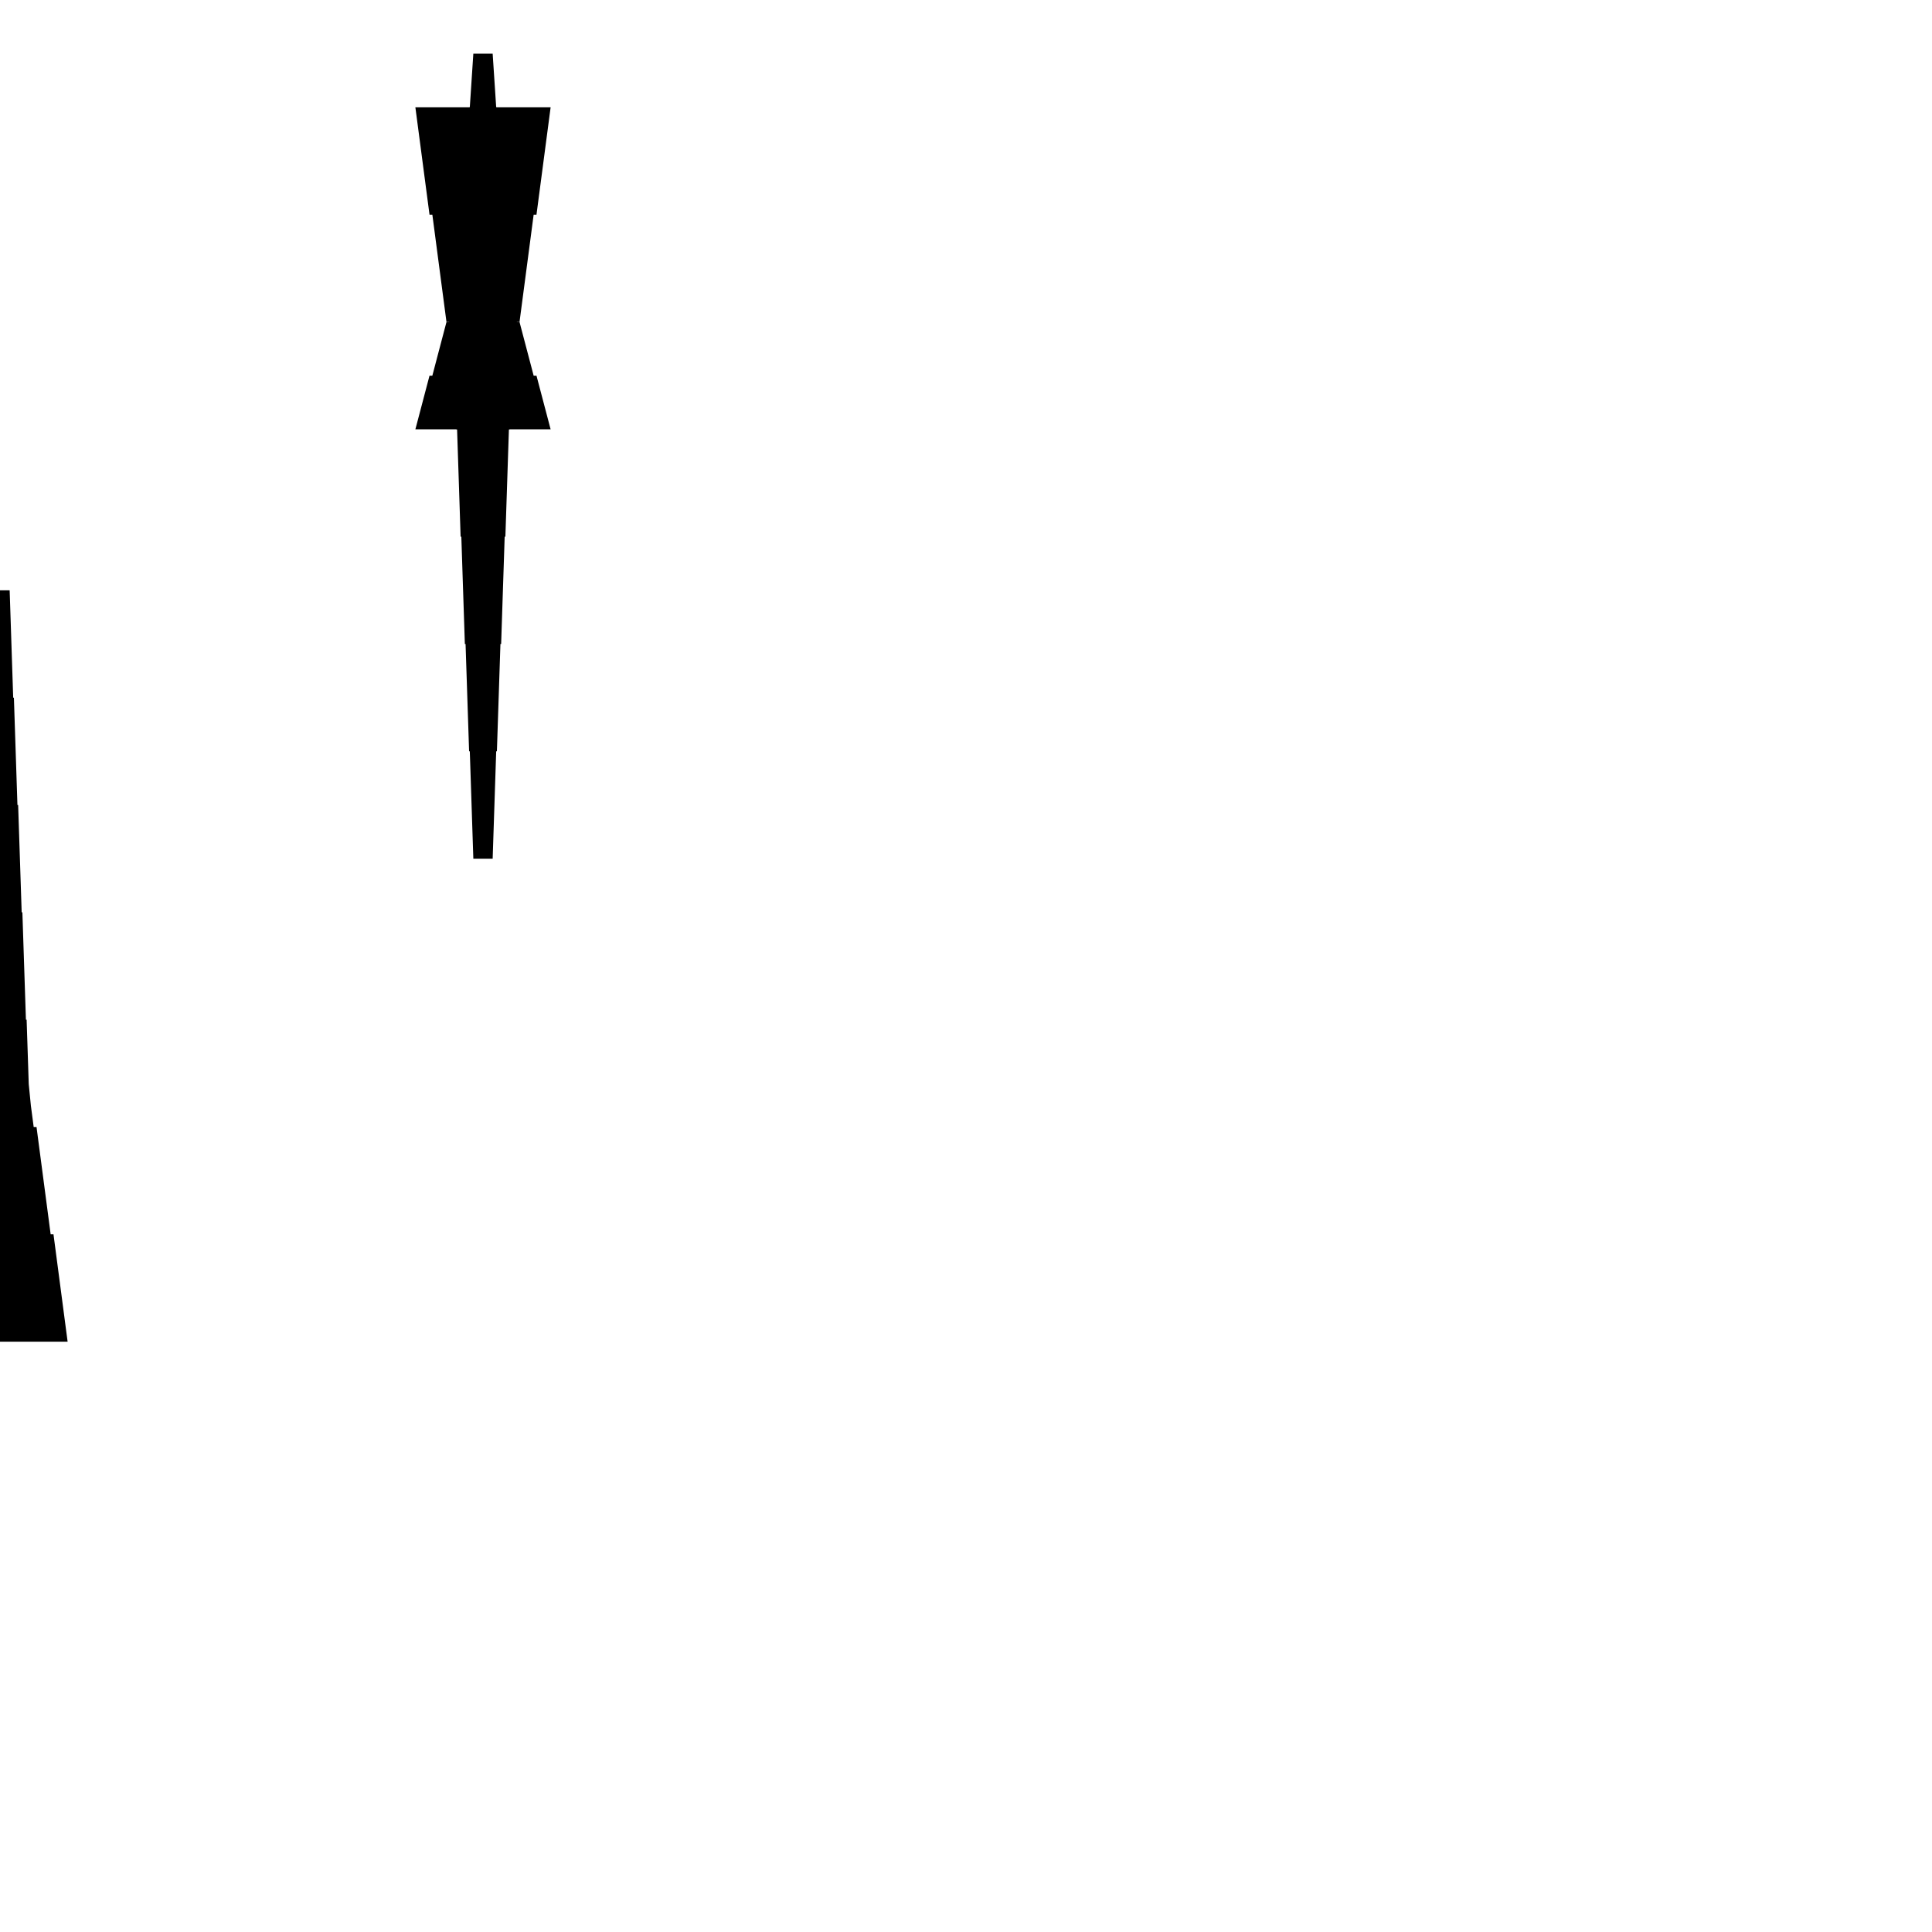
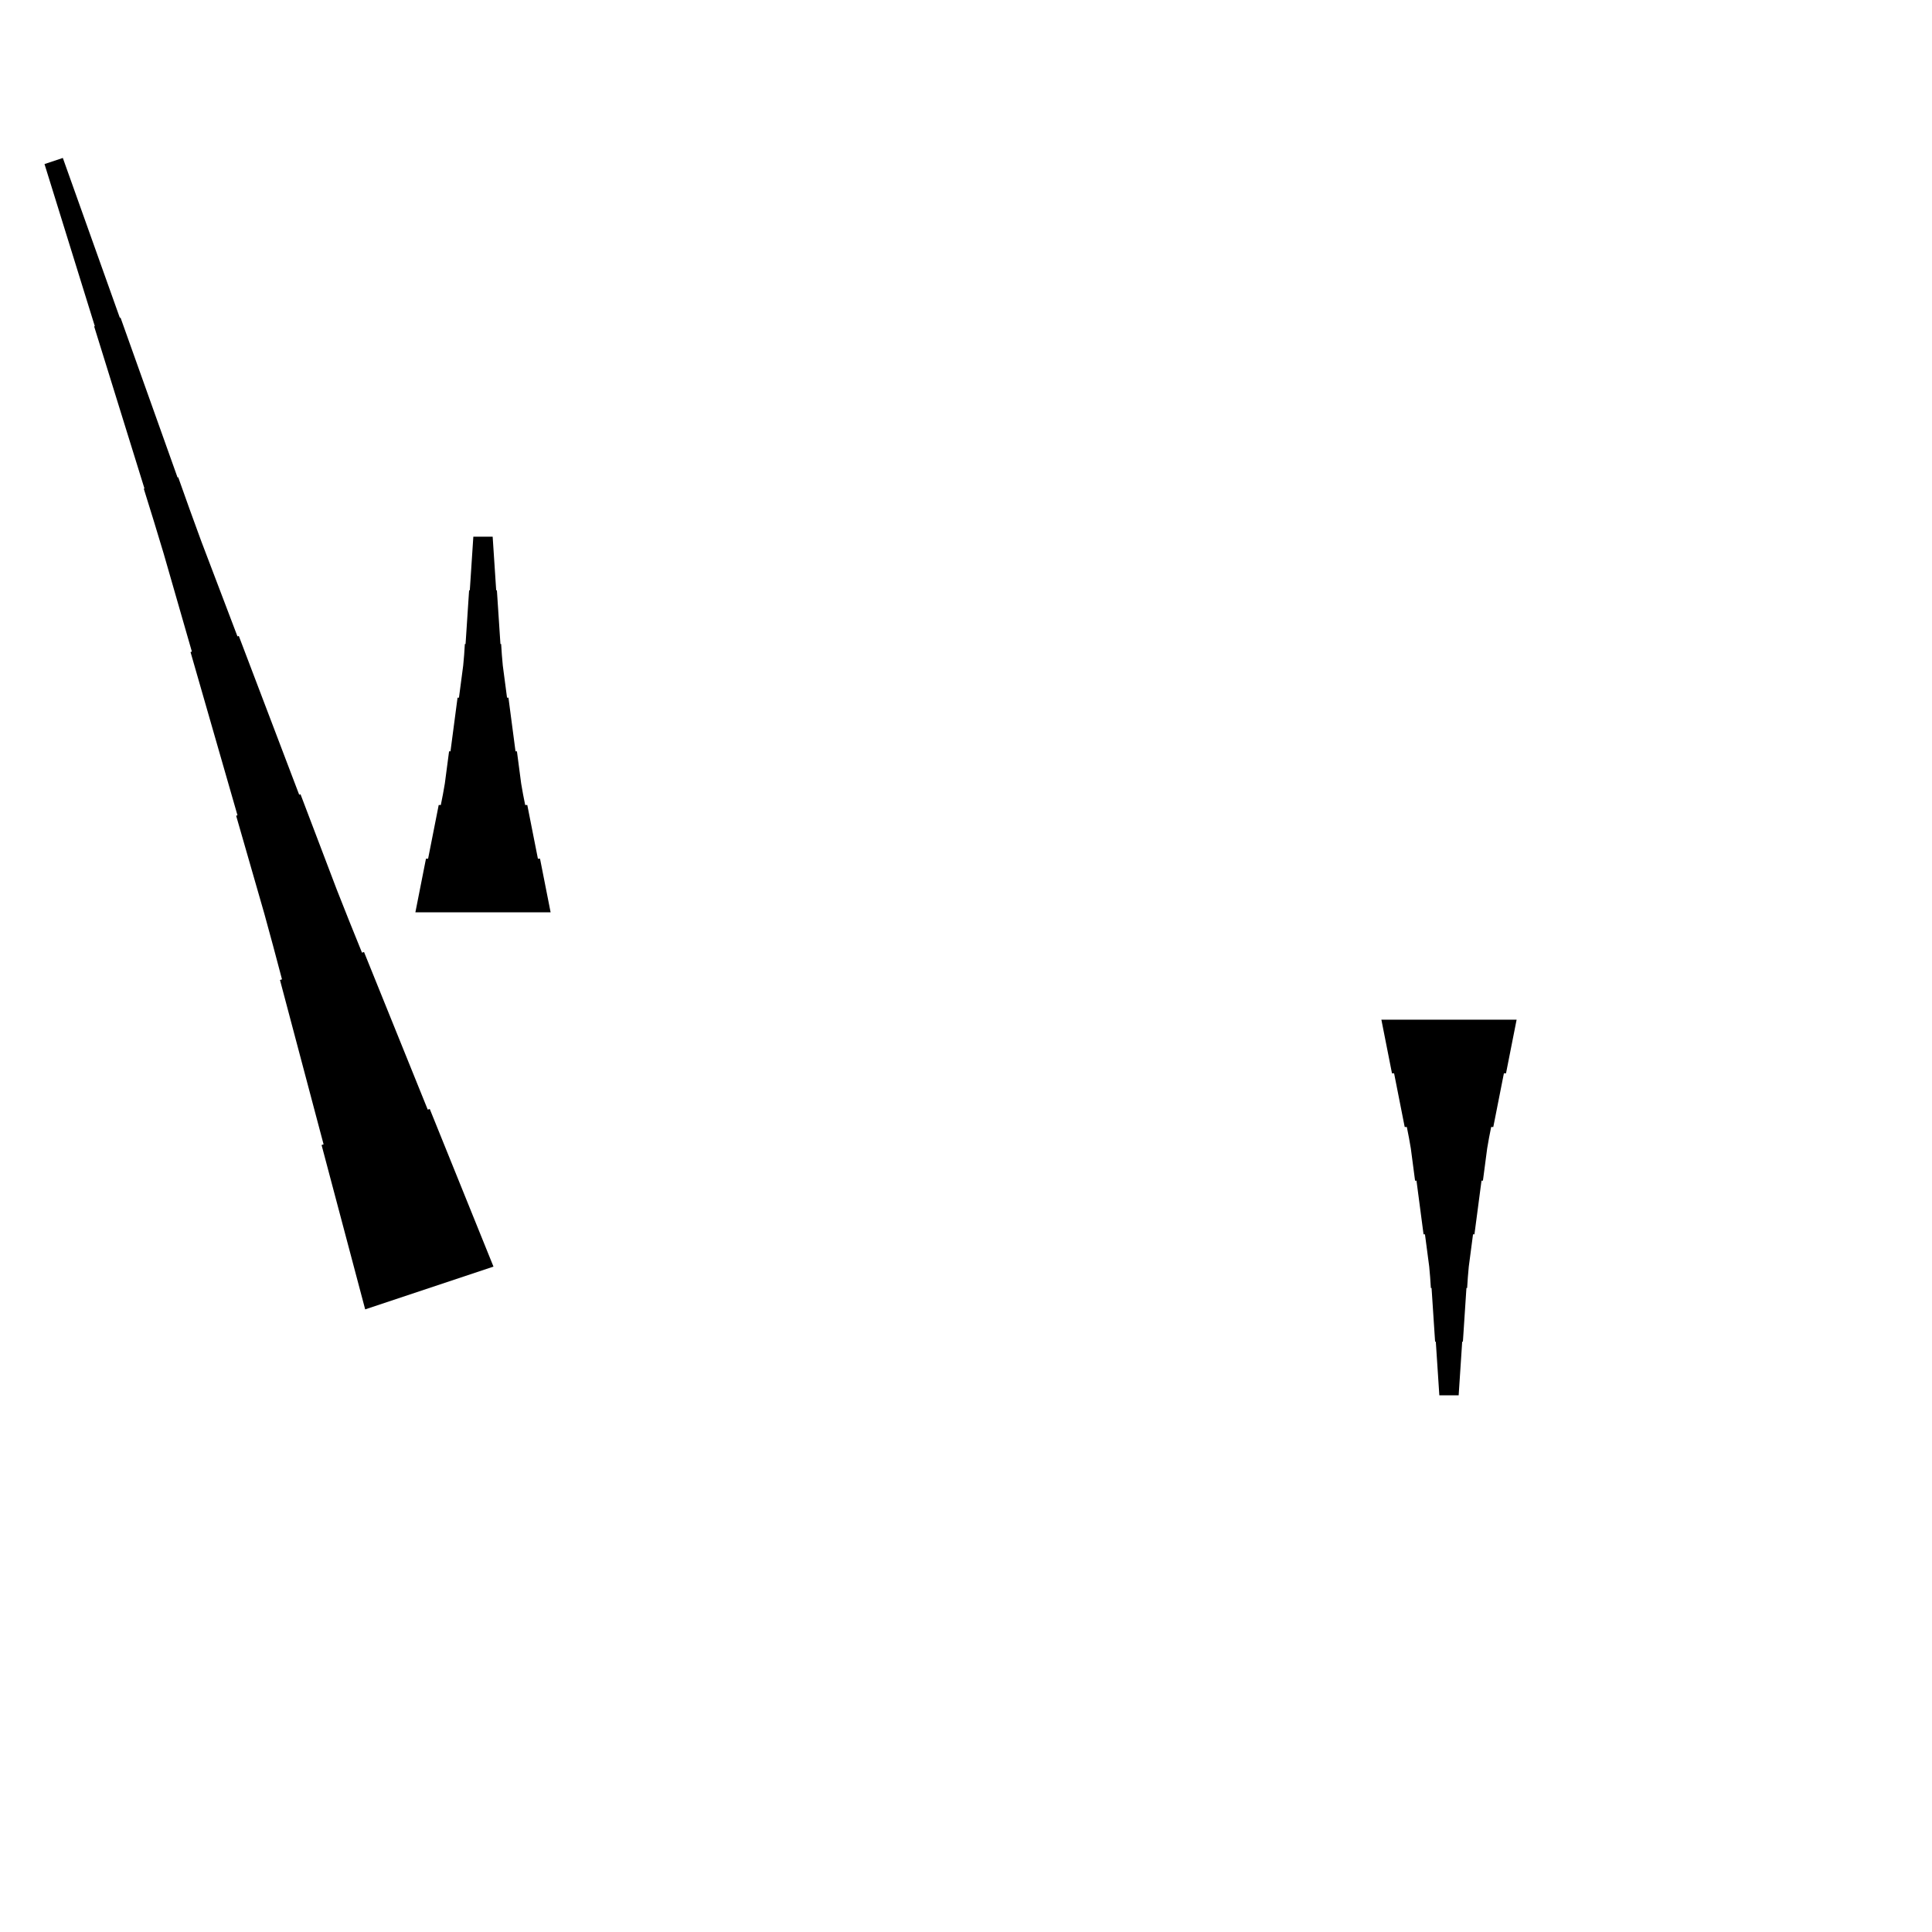
<svg xmlns="http://www.w3.org/2000/svg" version="1.1" width="283.465pt" height="283.465pt" viewBox="0 0 283.465 283.465">
-   <polygon points="-9.921 196.85 -9.506 193.701 -9.092 190.551 -8.677 187.402 -8.262 184.252 -7.847 181.102 -7.432 181.102 -7.018 177.953 -6.603 174.803 -6.188 171.654 -5.773 168.504 -5.358 165.354 -4.943 165.354 -4.529 162.205 -4.217 159.055 -4.114 155.905 -4.01 152.756 -3.906 149.606 -3.803 149.606 -3.699 146.457 -3.595 143.307 -3.491 140.157 -3.388 137.008 -3.284 133.858 -3.18 133.858 -3.077 130.709 -2.973 127.559 -2.869 124.409 -2.765 121.26 -2.662 118.11 -2.558 118.11 -2.454 114.961 -2.351 111.811 -2.247 108.661 -2.143 105.512 -2.04 102.362 -1.936 102.362 -1.832 99.213 -1.728 96.063 -1.625 92.913 -1.521 89.764 -1.417 86.614 1.417 86.614 1.521 89.764 1.625 92.913 1.728 96.063 1.832 99.213 1.936 102.362 2.04 102.362 2.143 105.512 2.247 108.661 2.351 111.811 2.454 114.961 2.558 118.11 2.662 118.11 2.765 121.26 2.869 124.409 2.973 127.559 3.077 130.709 3.18 133.858 3.284 133.858 3.388 137.008 3.491 140.157 3.595 143.307 3.699 146.457 3.803 149.606 3.906 149.606 4.01 152.756 4.114 155.905 4.217 159.055 4.529 162.205 4.943 165.354 5.358 165.354 5.773 168.504 6.188 171.654 6.603 174.803 7.018 177.953 7.432 181.102 7.847 181.102 8.262 184.252 8.677 187.402 9.092 190.551 9.506 193.701 9.921 196.85" fill="rgba(0,0,0,1)" />
-   <polygon points="80.787 15.748 80.373 18.898 79.958 22.047 79.543 25.197 79.128 28.346 78.713 31.496 78.298 31.496 77.884 34.646 77.469 37.795 77.054 40.945 76.639 44.094 76.224 47.244 75.809 47.244 75.395 50.394 75.084 53.543 74.98 56.693 74.876 59.843 74.772 62.992 74.669 62.992 74.565 66.142 74.461 69.291 74.358 72.441 74.254 75.591 74.15 78.74 74.046 78.74 73.943 81.89 73.839 85.039 73.735 88.189 73.632 91.339 73.528 94.488 73.424 94.488 73.32 97.638 73.217 100.787 73.113 103.937 73.009 107.087 72.906 110.236 72.802 110.236 72.698 113.386 72.595 116.535 72.491 119.685 72.387 122.835 72.284 125.984 69.449 125.984 69.345 122.835 69.241 119.685 69.138 116.535 69.034 113.386 68.93 110.236 68.827 110.236 68.723 107.087 68.619 103.937 68.516 100.787 68.412 97.638 68.308 94.488 68.204 94.488 68.101 91.339 67.997 88.189 67.893 85.039 67.79 81.89 67.686 78.74 67.582 78.74 67.478 75.591 67.375 72.441 67.271 69.291 67.167 66.142 67.064 62.992 66.96 62.992 66.856 59.843 66.752 56.693 66.649 53.543 66.338 50.394 65.923 47.244 65.508 47.244 65.093 44.094 64.678 40.945 64.263 37.795 63.849 34.646 63.434 31.496 63.019 31.496 62.604 28.346 62.189 25.197 61.775 22.047 61.36 18.898 60.945 15.748" fill="rgba(0,0,0,1)" />
-   <polygon points="60.945 62.992 61.36 61.417 61.775 59.843 62.189 58.268 62.604 56.693 63.019 55.118 63.434 55.118 63.849 53.543 64.263 51.968 64.678 50.394 65.093 48.819 65.508 47.244 65.923 47.244 66.338 45.669 66.649 44.094 66.752 42.52 66.856 40.945 66.96 39.37 67.064 39.37 67.167 37.795 67.271 36.221 67.375 34.646 67.478 33.071 67.582 31.496 67.686 31.496 67.79 29.921 67.893 28.346 67.997 26.772 68.101 25.197 68.204 23.622 68.308 23.622 68.412 22.047 68.516 20.472 68.619 18.898 68.723 17.323 68.827 15.748 68.93 15.748 69.034 14.173 69.138 12.598 69.241 11.024 69.345 9.449 69.449 7.874 72.284 7.874 72.387 9.449 72.491 11.024 72.595 12.598 72.698 14.173 72.802 15.748 72.906 15.748 73.009 17.323 73.113 18.898 73.217 20.472 73.32 22.047 73.424 23.622 73.528 23.622 73.632 25.197 73.735 26.772 73.839 28.346 73.943 29.921 74.046 31.496 74.15 31.496 74.254 33.071 74.358 34.646 74.461 36.221 74.565 37.795 74.669 39.37 74.772 39.37 74.876 40.945 74.98 42.52 75.084 44.094 75.395 45.669 75.809 47.244 76.224 47.244 76.639 48.819 77.054 50.394 77.469 51.968 77.884 53.543 78.298 55.118 78.713 55.118 79.128 56.693 79.543 58.268 79.958 59.843 80.373 61.417 80.787 62.992" fill="rgba(0,0,0,1)" />
+   <polygon points="60.945 133.858 61.256 132.284 61.567 130.709 61.878 129.134 62.189 127.559 62.501 125.984 62.812 125.984 63.123 124.409 63.434 122.835 63.745 121.26 64.056 119.685 64.367 118.11 64.678 118.11 64.989 116.535 65.266 114.961 65.473 113.386 65.681 111.811 65.888 110.236 66.096 110.236 66.303 108.661 66.51 107.087 66.718 105.512 66.925 103.937 67.133 102.362 67.34 102.362 67.547 100.787 67.755 99.213 67.962 97.638 68.101 96.063 68.204 94.488 68.308 94.488 68.412 92.913 68.516 91.339 68.619 89.764 68.723 88.189 68.827 86.614 68.93 86.614 69.034 85.039 69.138 83.465 69.241 81.89 69.345 80.315 69.449 78.74 72.284 78.74 72.387 80.315 72.491 81.89 72.595 83.465 72.698 85.039 72.802 86.614 72.906 86.614 73.009 88.189 73.113 89.764 73.217 91.339 73.32 92.913 73.424 94.488 73.528 94.488 73.632 96.063 73.77 97.638 73.977 99.213 74.185 100.787 74.392 102.362 74.6 102.362 74.807 103.937 75.014 105.512 75.222 107.087 75.429 108.661 75.637 110.236 75.844 110.236 76.052 111.811 76.259 113.386 76.466 114.961 76.743 116.535 77.054 118.11 77.365 118.11 77.676 119.685 77.987 121.26 78.298 122.835 78.61 124.409 78.921 125.984 79.232 125.984 79.543 127.559 79.854 129.134 80.165 130.709 80.476 132.284 80.787 133.858" fill="rgba(0,0,0,1)" />
+   <polygon points="53.58 192.114 52.3 187.291 51.021 182.468 49.741 177.645 48.461 172.823 47.182 168 47.477 167.901 46.197 163.079 44.918 158.256 43.638 153.433 42.358 148.61 41.079 143.787 41.374 143.689 40.094 138.866 38.782 134.054 37.404 129.264 36.026 124.474 34.648 119.684 34.844 119.619 33.466 114.829 32.088 110.039 30.71 105.249 29.332 100.459 27.954 95.669 28.151 95.603 26.773 90.813 25.395 86.023 24.017 81.233 22.573 76.465 21.097 71.708 21.195 71.675 19.719 66.918 18.242 62.161 16.766 57.404 15.29 52.646 13.813 47.889 13.912 47.856 12.435 43.099 10.959 38.342 9.482 33.585 8.006 28.827 6.529 24.07 9.219 23.174 10.892 27.866 12.565 32.557 14.238 37.249 15.911 41.94 17.584 46.632 17.683 46.599 19.356 51.291 21.029 55.982 22.703 60.674 24.376 65.366 26.049 70.057 26.147 70.024 27.82 74.716 29.526 79.397 31.298 84.055 33.07 88.714 34.841 93.373 35.038 93.308 36.809 97.966 38.581 102.625 40.353 107.284 42.124 111.943 43.896 116.602 44.093 116.536 45.864 121.195 47.636 125.854 49.407 130.512 51.244 135.149 53.114 139.775 53.41 139.677 55.279 144.303 57.149 148.929 59.019 153.555 60.889 158.181 62.759 162.807 63.054 162.709 64.924 167.335 66.794 171.961 68.664 176.587 70.534 181.213 72.404 185.839" fill="rgba(0,0,0,1)" />
+   <polygon points="222.52 149.606 222.209 151.181 221.897 152.756 221.586 154.331 221.275 155.905 220.964 157.48 220.653 157.48 220.342 159.055 220.031 160.63 219.72 162.205 219.409 163.78 219.097 165.354 218.786 165.354 218.475 166.929 218.199 168.504 217.991 170.079 217.784 171.654 217.576 173.228 217.369 173.228 217.161 174.803 216.954 176.378 216.747 177.953 216.539 179.528 216.332 181.102 216.124 181.102 215.917 182.677 215.71 184.252 215.502 185.827 215.364 187.402 215.26 188.976 215.156 188.976 215.053 190.551 214.949 192.126 214.845 193.701 214.742 195.276 214.638 196.85 214.534 196.85 214.431 198.425 214.327 200 214.223 201.575 214.119 203.15 214.016 204.724 211.181 204.724 211.077 203.15 210.974 201.575 210.87 200 210.766 198.425 210.663 196.85 210.559 196.85 210.455 195.276 210.351 193.701 210.248 192.126 210.144 190.551 210.04 188.976 209.937 188.976 209.833 187.402 209.695 185.827 209.487 184.252 209.28 182.677 209.072 181.102 208.865 181.102 208.658 179.528 208.45 177.953 208.243 176.378 208.035 174.803 207.828 173.228 207.62 173.228 207.413 171.654 207.206 170.079 206.998 168.504 206.722 166.929 206.411 165.354 206.1 165.354 205.788 163.78 205.477 162.205 205.166 160.63 204.855 159.055 204.544 157.48 204.233 157.48 203.922 155.905 203.611 154.331 203.299 152.756 202.988 151.181 202.677 149.606" fill="rgba(0,0,0,1)" />
</svg>
